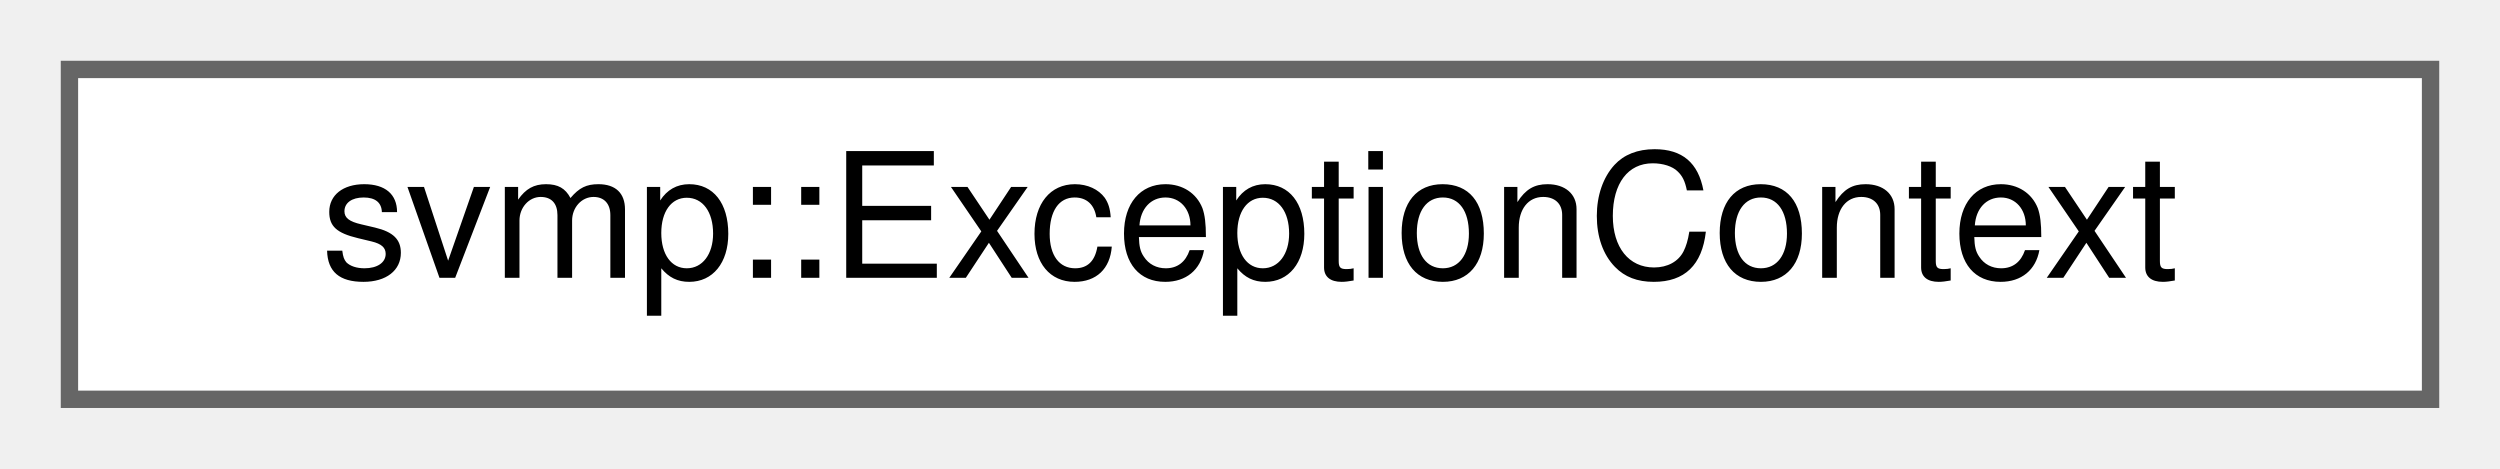
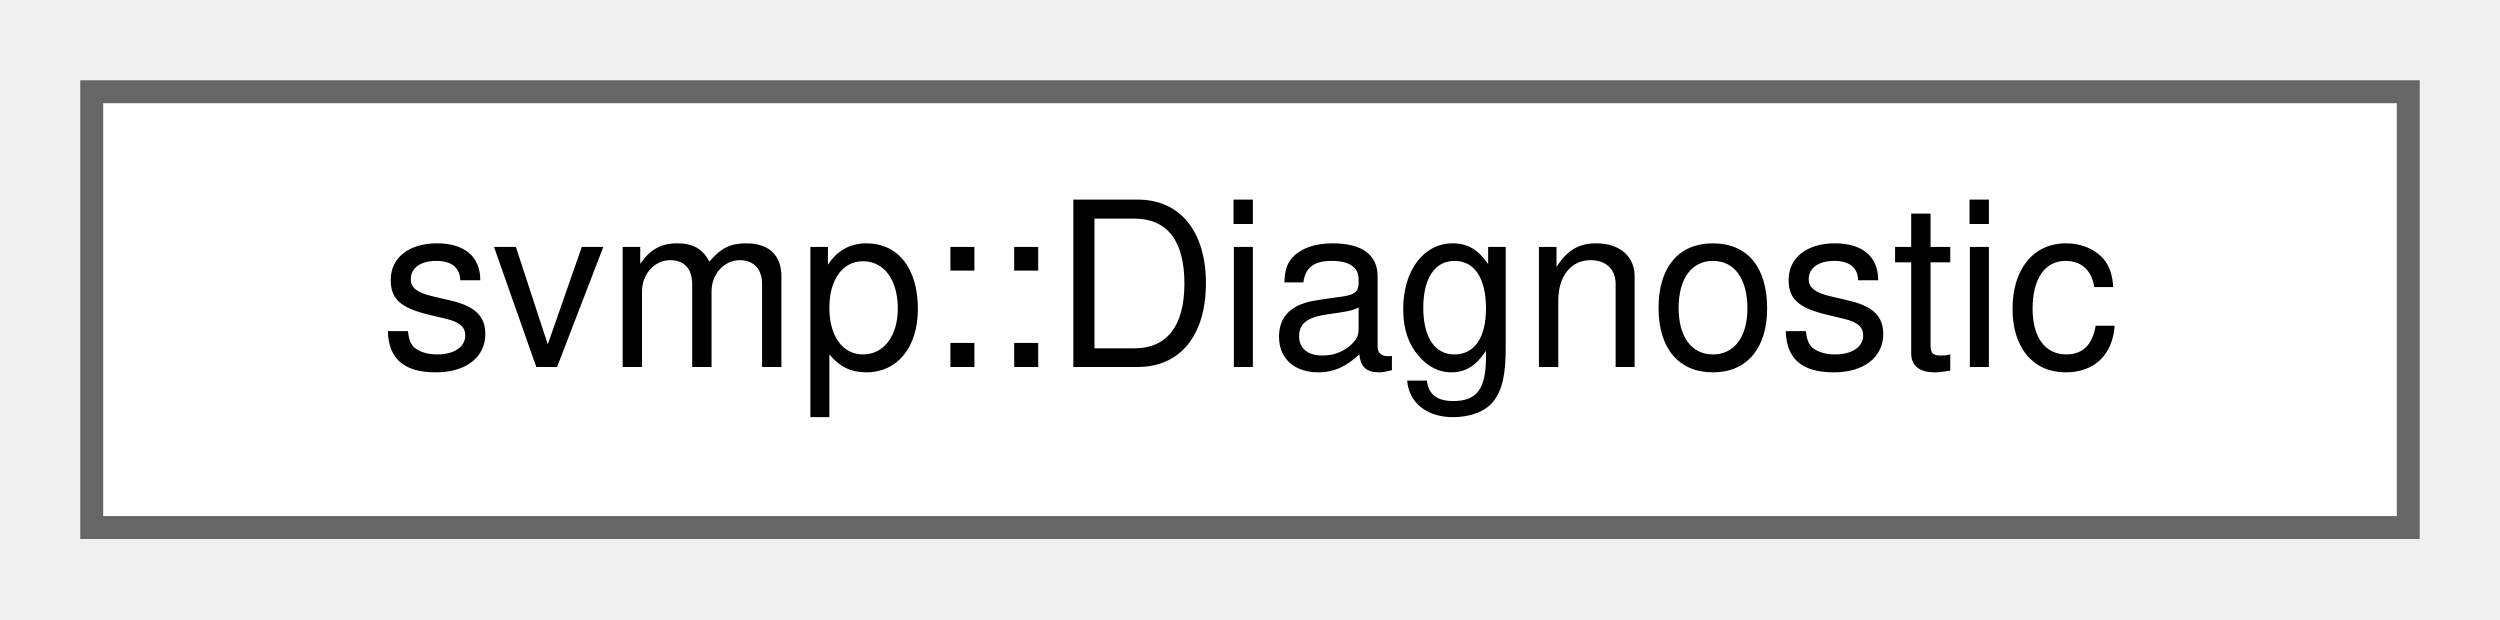
- <svg xmlns="http://www.w3.org/2000/svg" xmlns:xlink="http://www.w3.org/1999/xlink" width="144pt" height="27pt" viewBox="0.00 0.00 144.00 27.00">
+ <svg xmlns="http://www.w3.org/2000/svg" xmlns:xlink="http://www.w3.org/1999/xlink" width="109pt" height="27pt" viewBox="0.00 0.00 109.00 27.00">
  <g id="graph0" class="graph" transform="scale(1 1) rotate(0) translate(4 23)">
    <g id="Node000000" class="node">
      <g id="a_Node000000">
-         <a xlink:href="classsvmp_1_1_exception_context.html" target="_top" xlink:title=" ">
-           <polygon fill="white" stroke="#666666" points="136,-19 0,-19 0,0 136,0 136,-19" />
-           <text text-anchor="middle" x="68" y="-7" font-family="Helvetica,sans-Serif" font-size="10.00">svmp::ExceptionContext</text>
+         <a xlink:href="classsvmp_1_1_diagnostic.html" target="_top" xlink:title="A diagnostic message bundled with the source location where it was written.">
+           <polygon fill="white" stroke="#666666" points="101,-19 0,-19 0,0 101,0 101,-19" />
+           <text text-anchor="middle" x="50.5" y="-7" font-family="Helvetica,sans-Serif" font-size="10.00">svmp::Diagnostic</text>
        </a>
      </g>
    </g>
  </g>
</svg>
